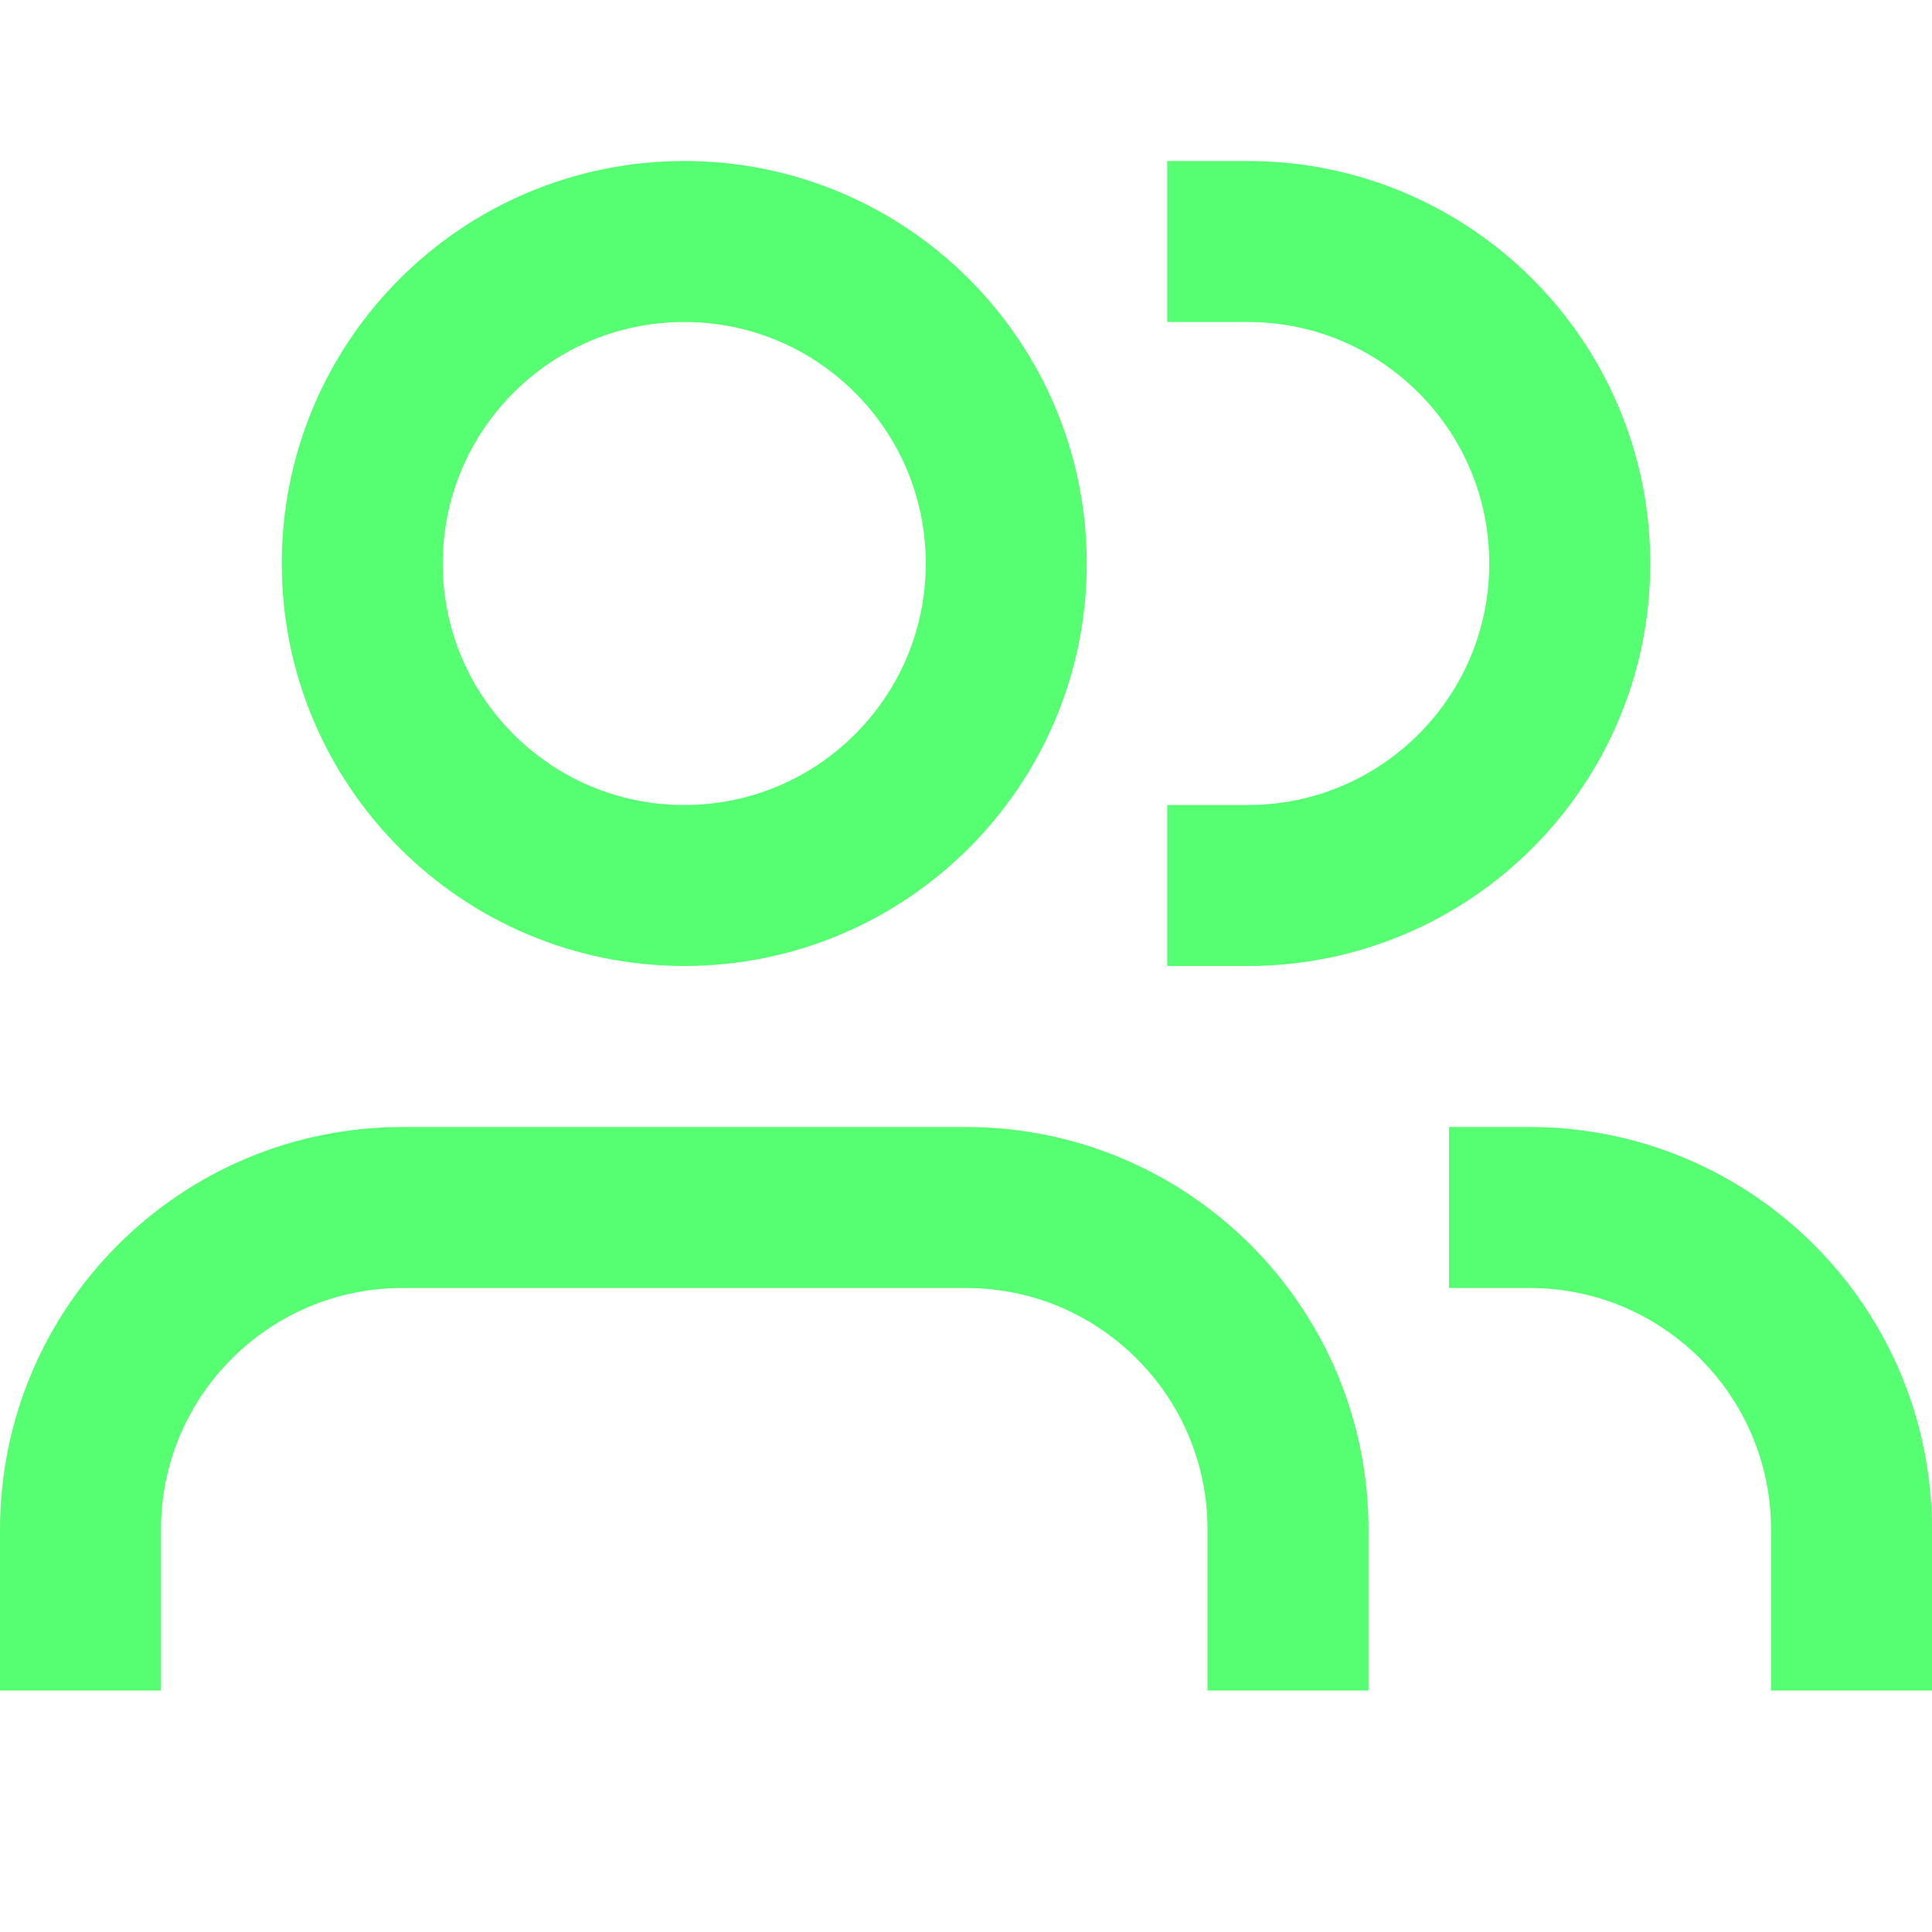
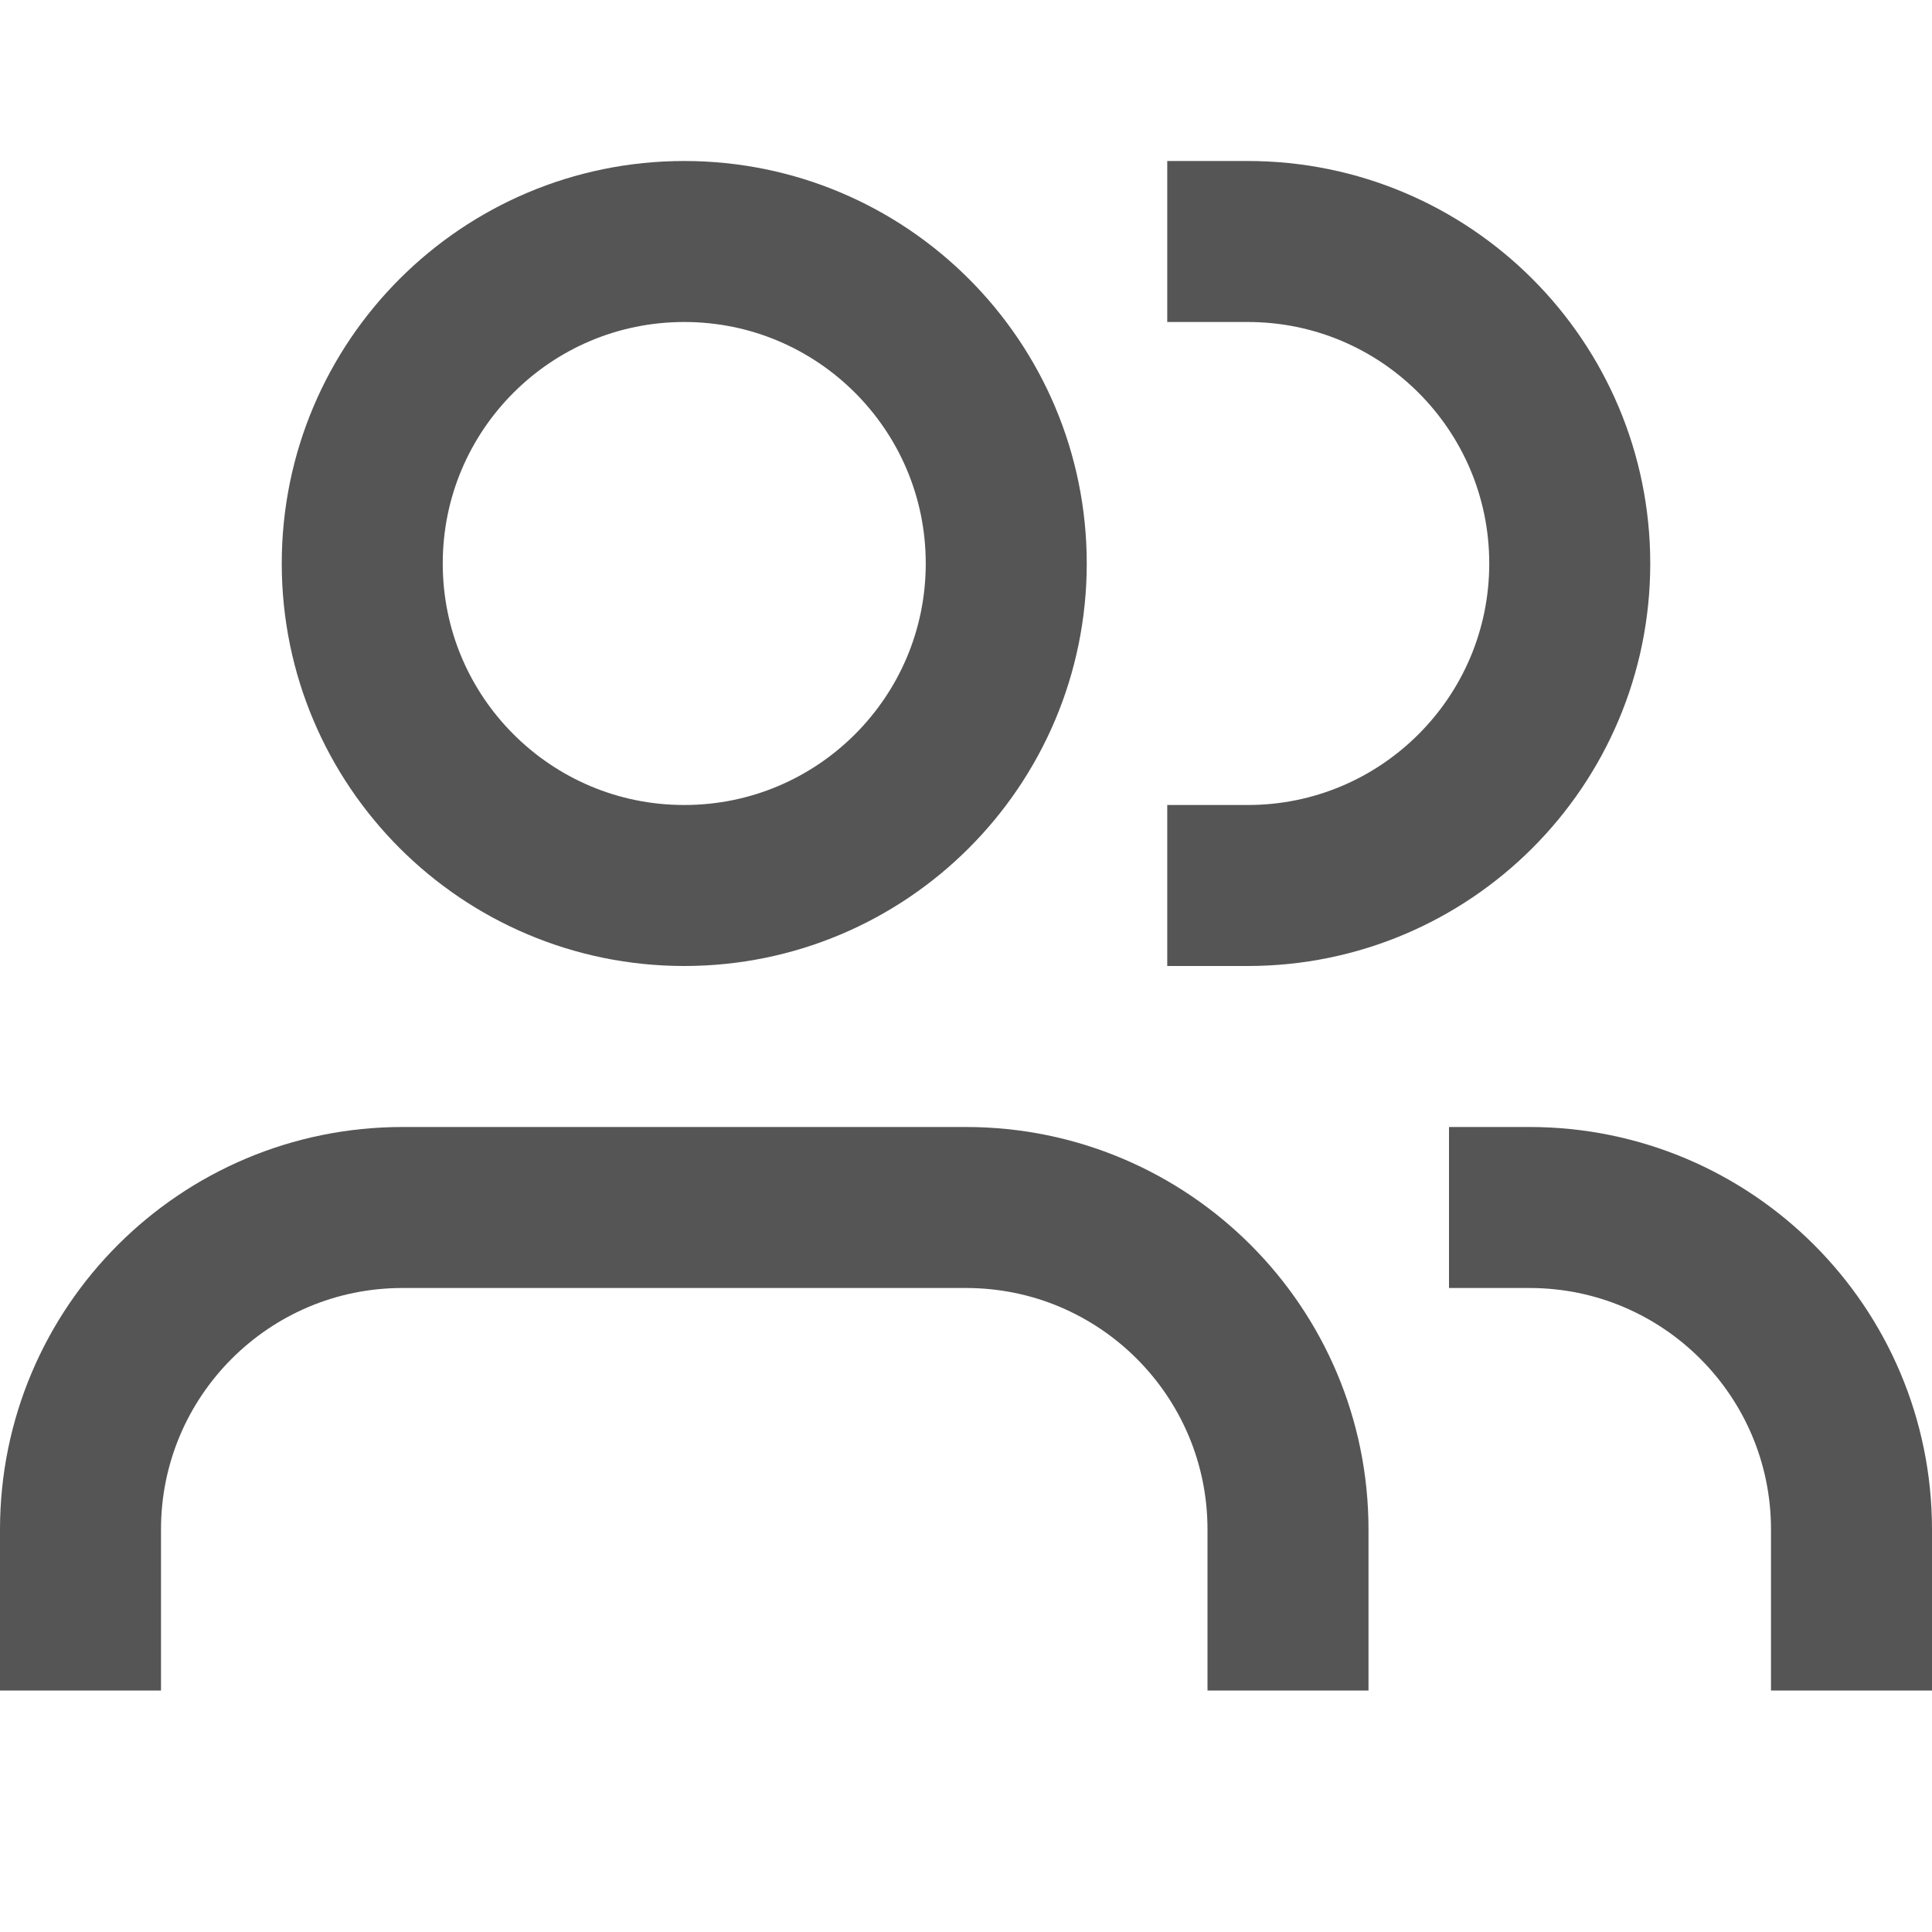
<svg xmlns="http://www.w3.org/2000/svg" width="24" height="24" viewBox="0 0 24 24">
-   <path fill="none" stroke="#56ff71" stroke-linecap="square" stroke-width="2" d="M16 20v-1a4 4 0 0 0-4-4H5a4 4 0 0 0-4 4v1M12.5 7a4 4 0 1 1-8 0a4 4 0 0 1 8 0Zm3 4a4 4 0 0 0 0-8M23 20v-1a4 4 0 0 0-4-4" />
+   <path fill="none" stroke="#555555" stroke-linecap="square" stroke-width="2" d="M16 20v-1a4 4 0 0 0-4-4H5a4 4 0 0 0-4 4v1M12.5 7a4 4 0 1 1-8 0a4 4 0 0 1 8 0Zm3 4a4 4 0 0 0 0-8M23 20v-1a4 4 0 0 0-4-4" />
</svg>
